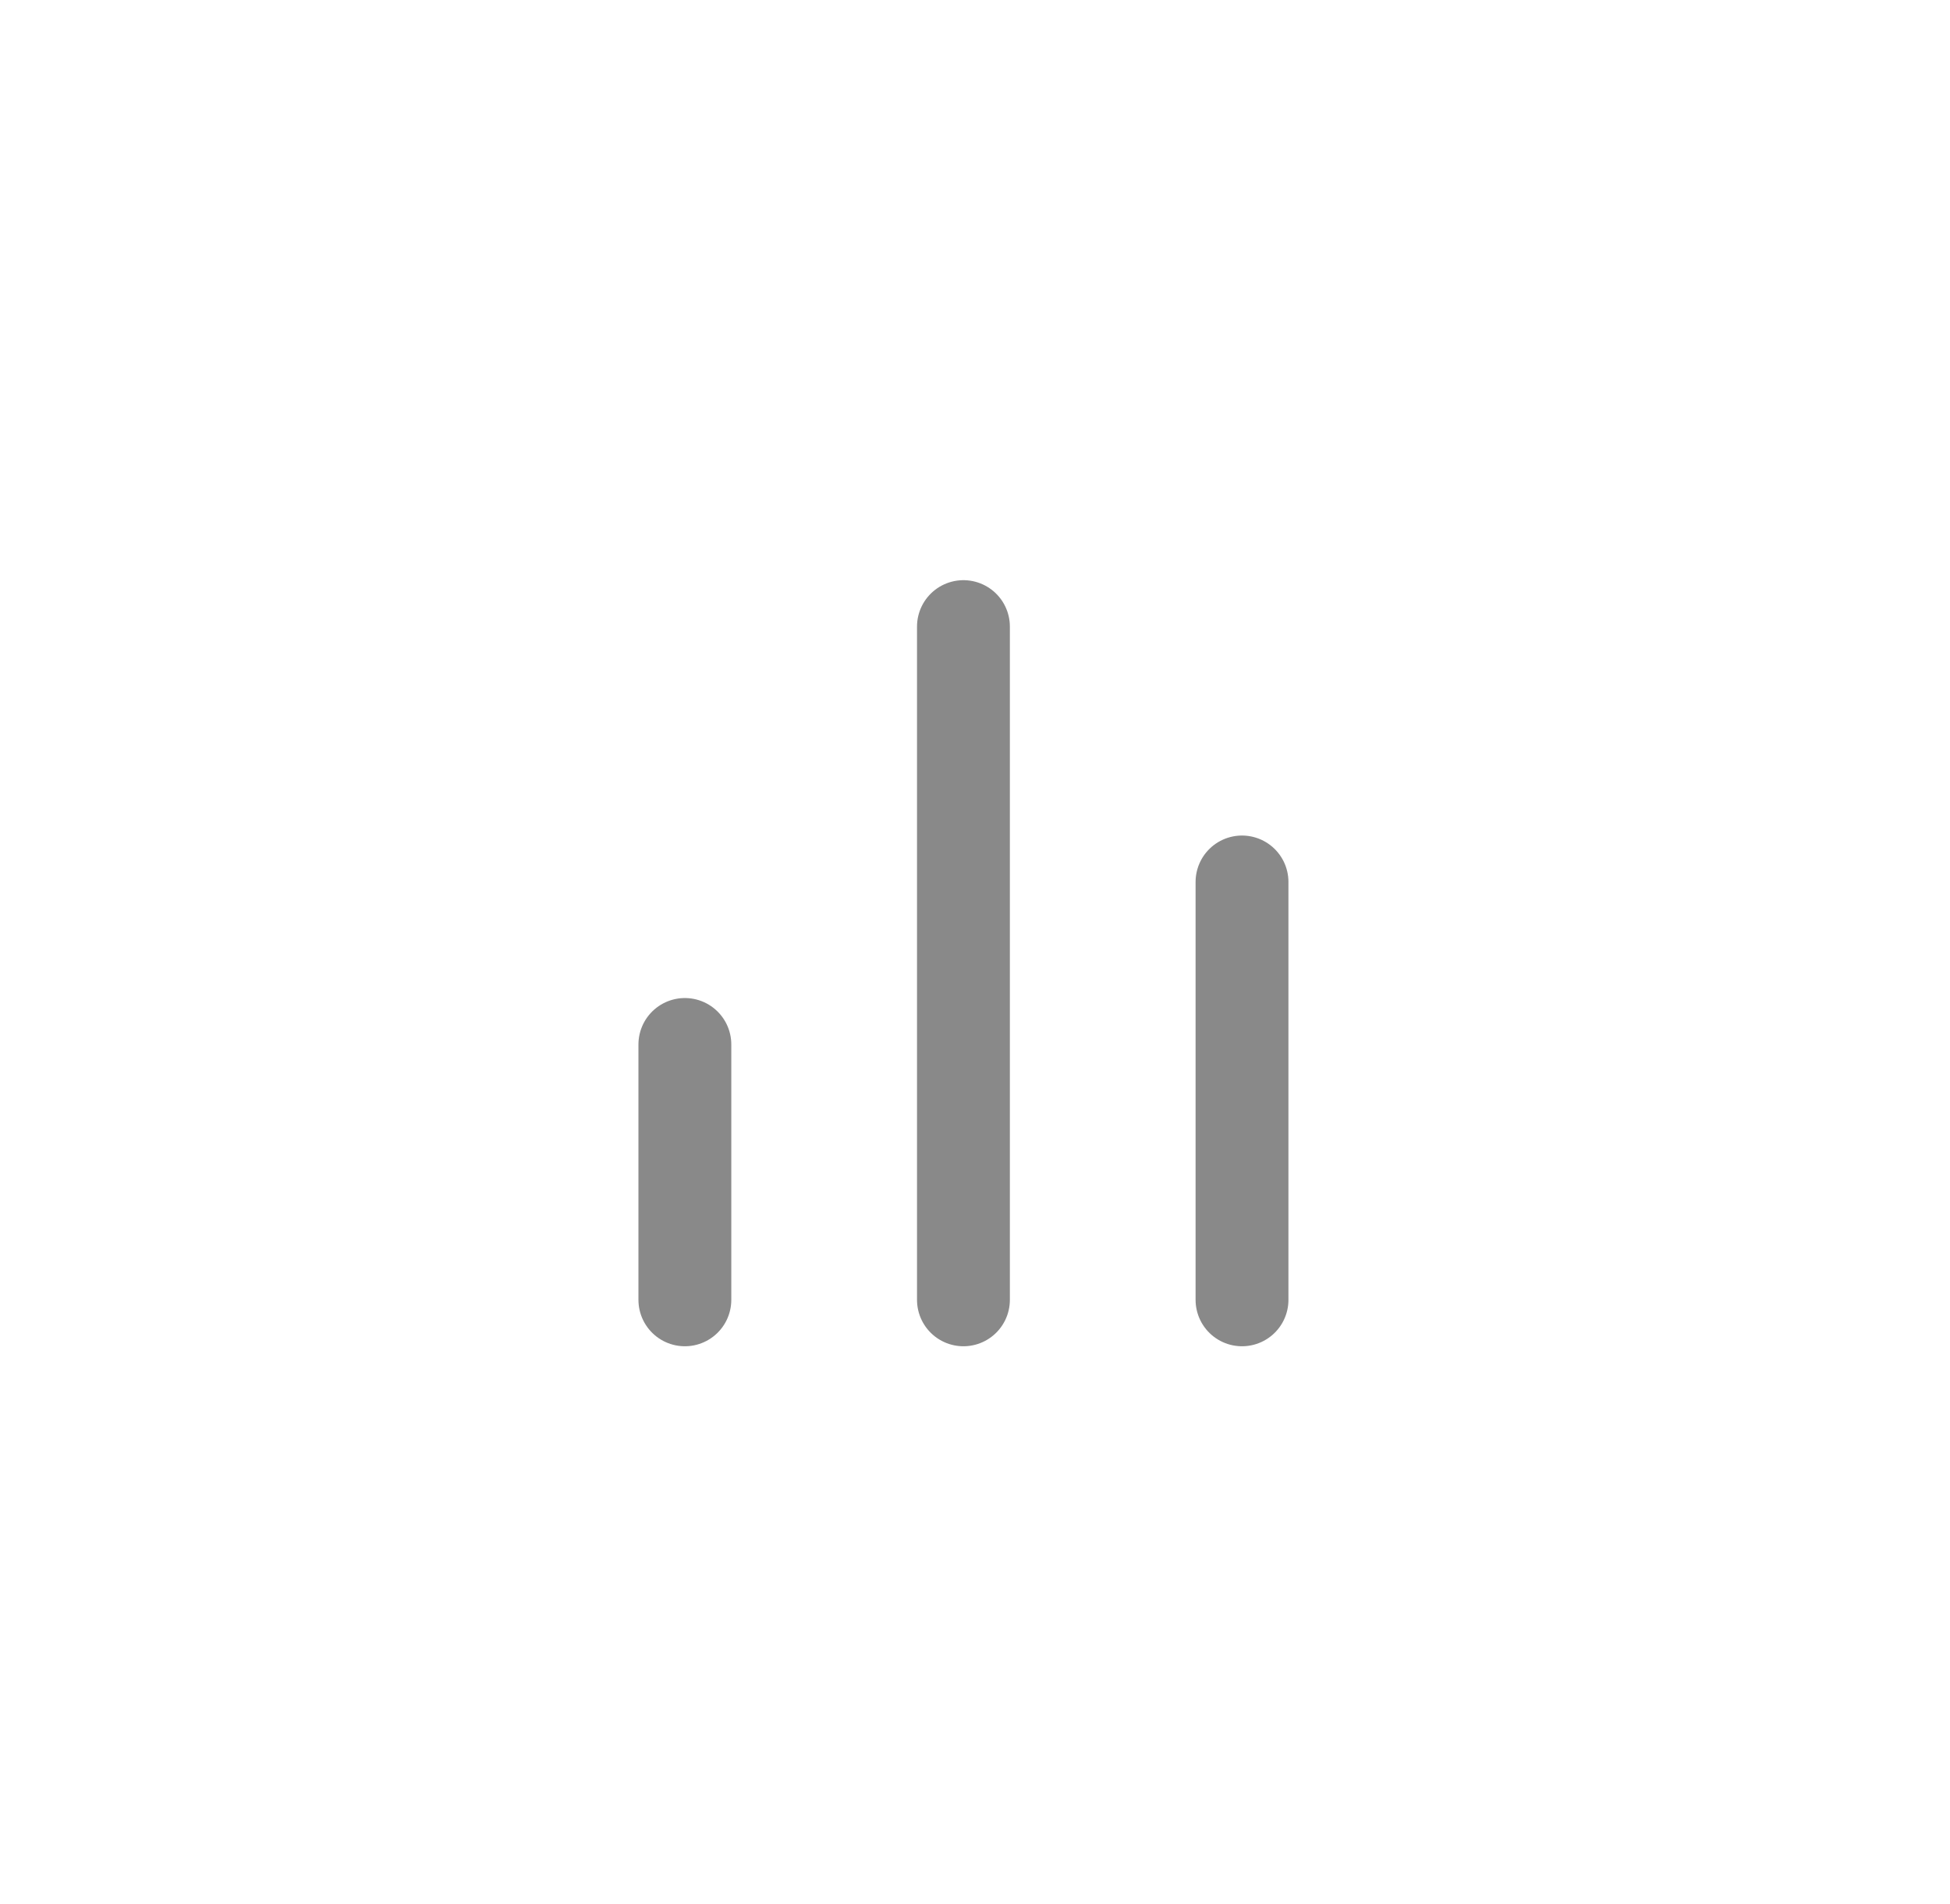
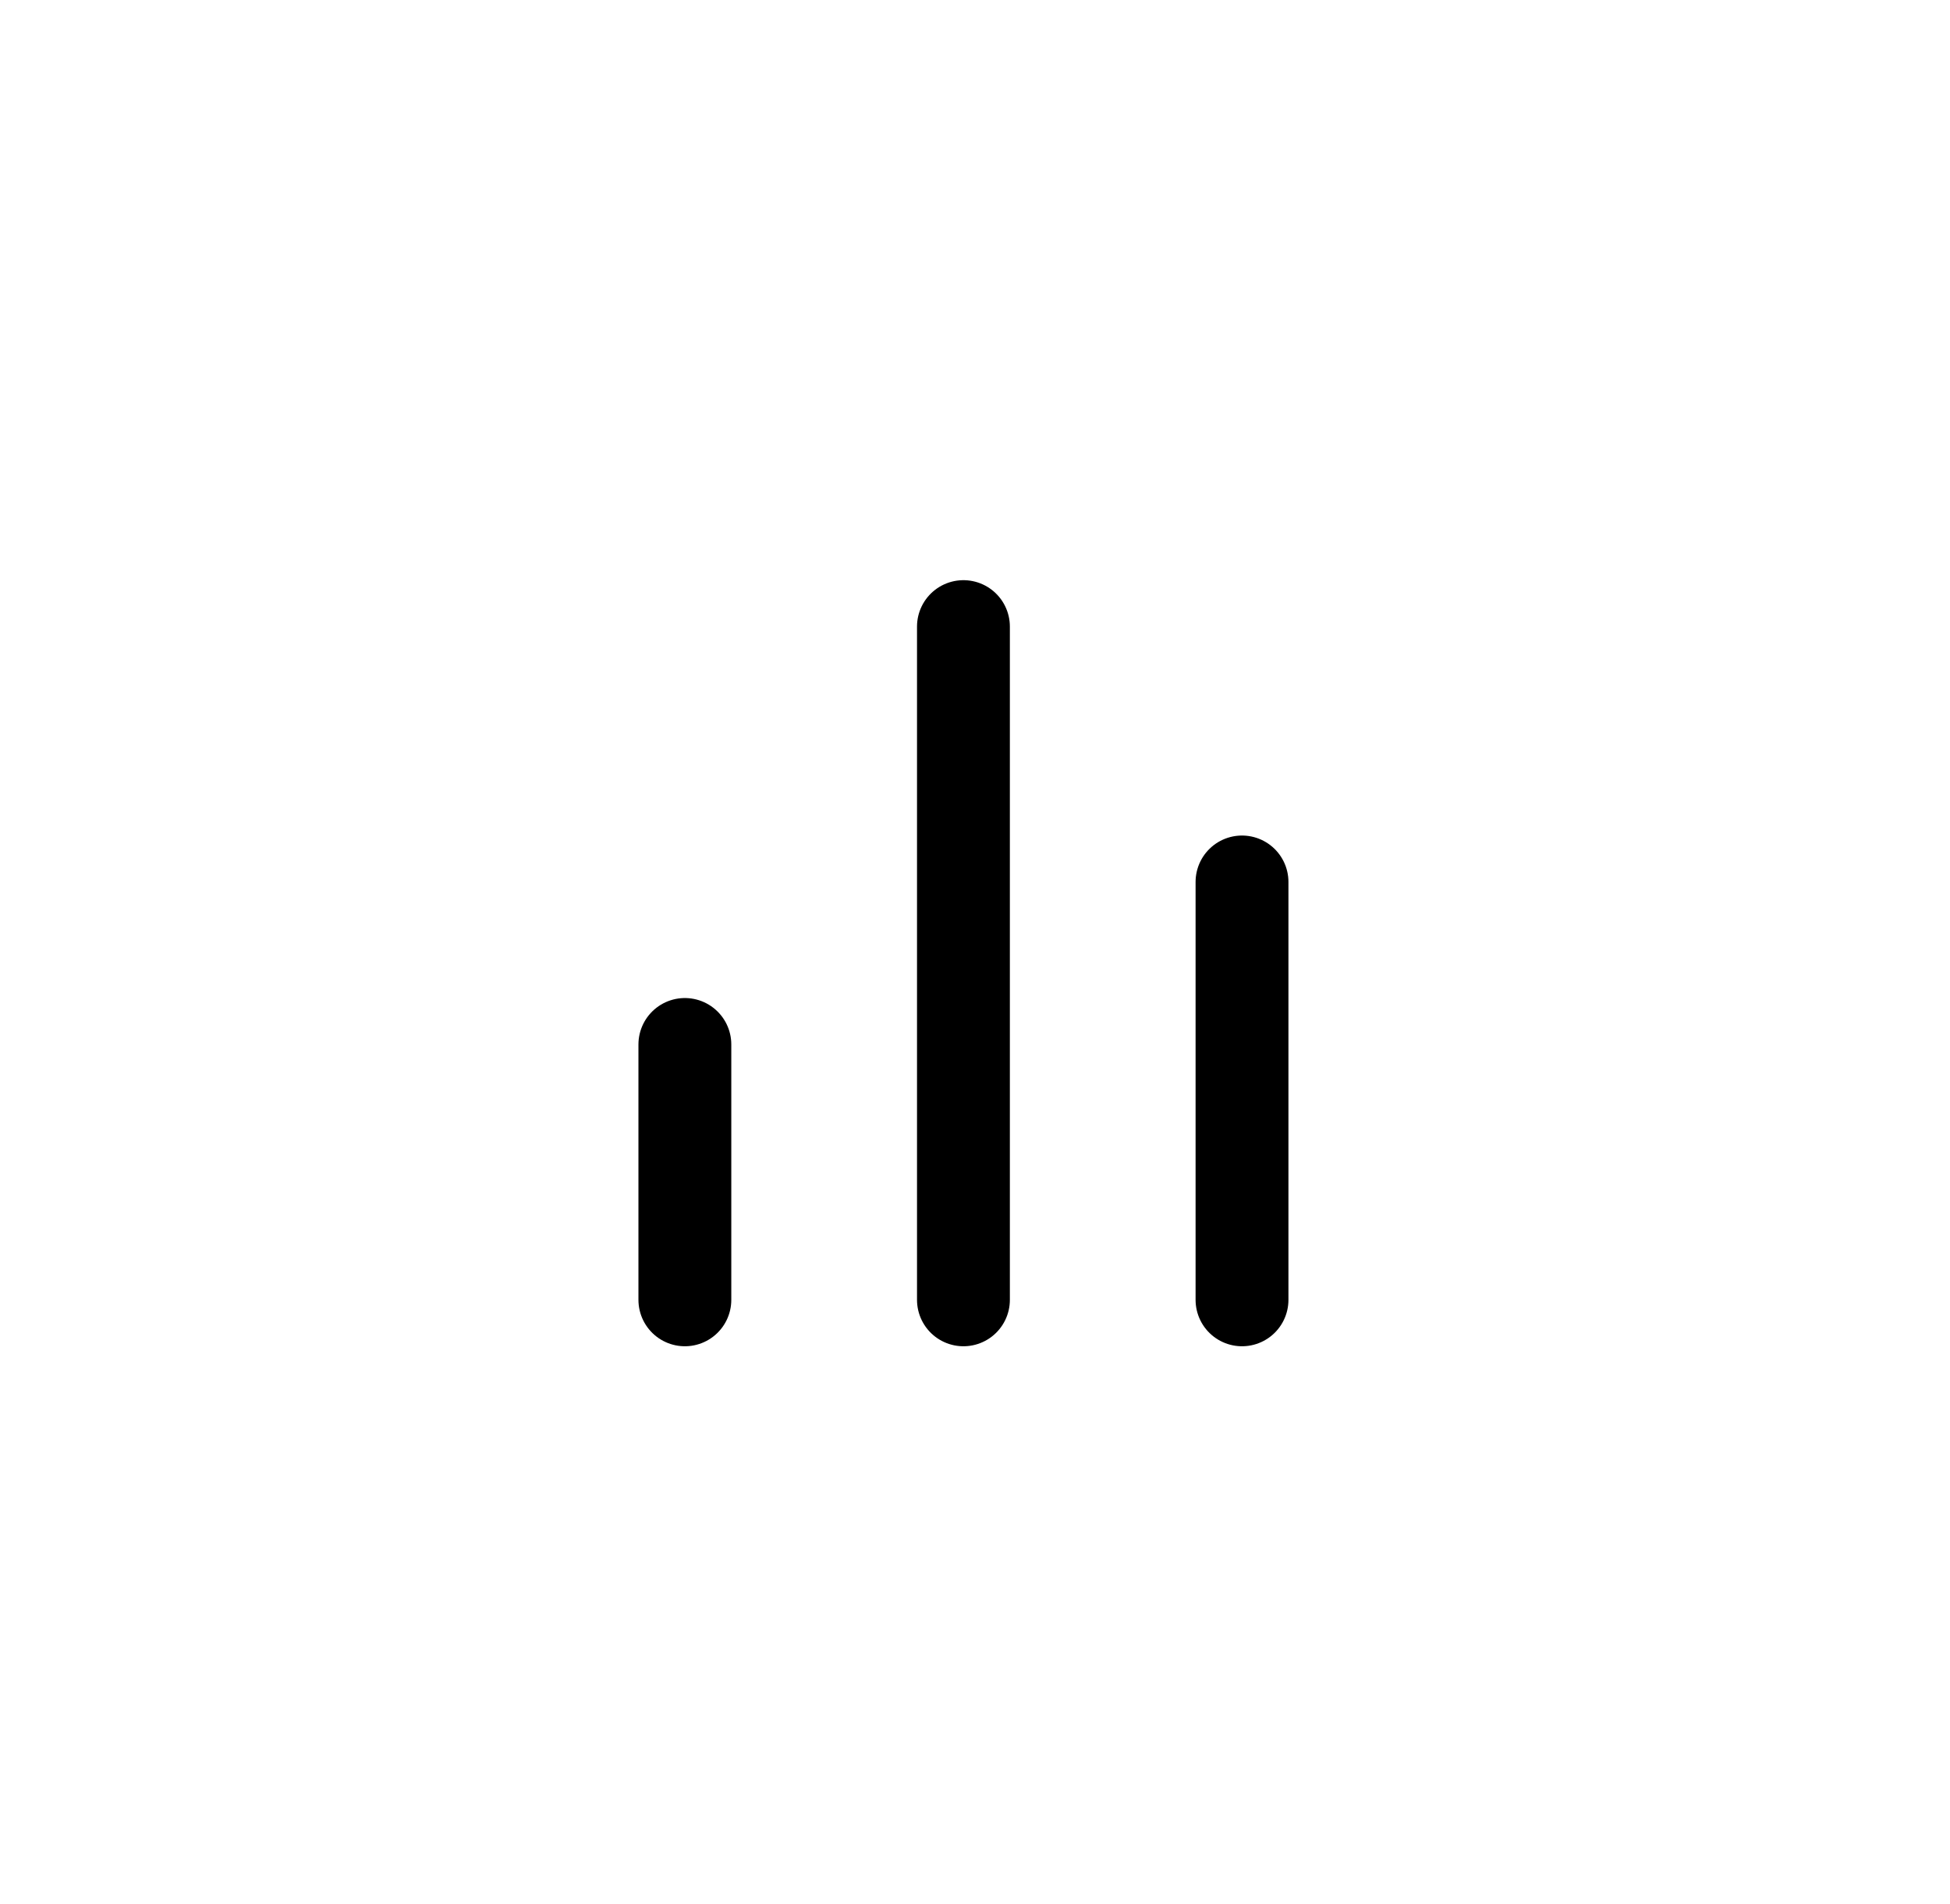
<svg xmlns="http://www.w3.org/2000/svg" width="42" height="41" viewBox="0 0 42 41" fill="none">
-   <path d="M14.751 27.996V22.496M20.751 27.996V13.496M26.751 27.996V18.996" stroke="#898989" stroke-width="2" stroke-linecap="round" />
+   <path d="M14.751 27.996V22.496M20.751 27.996V13.496M26.751 27.996V18.996" stroke="currentColor" stroke-width="2" stroke-linecap="round" />
</svg>
